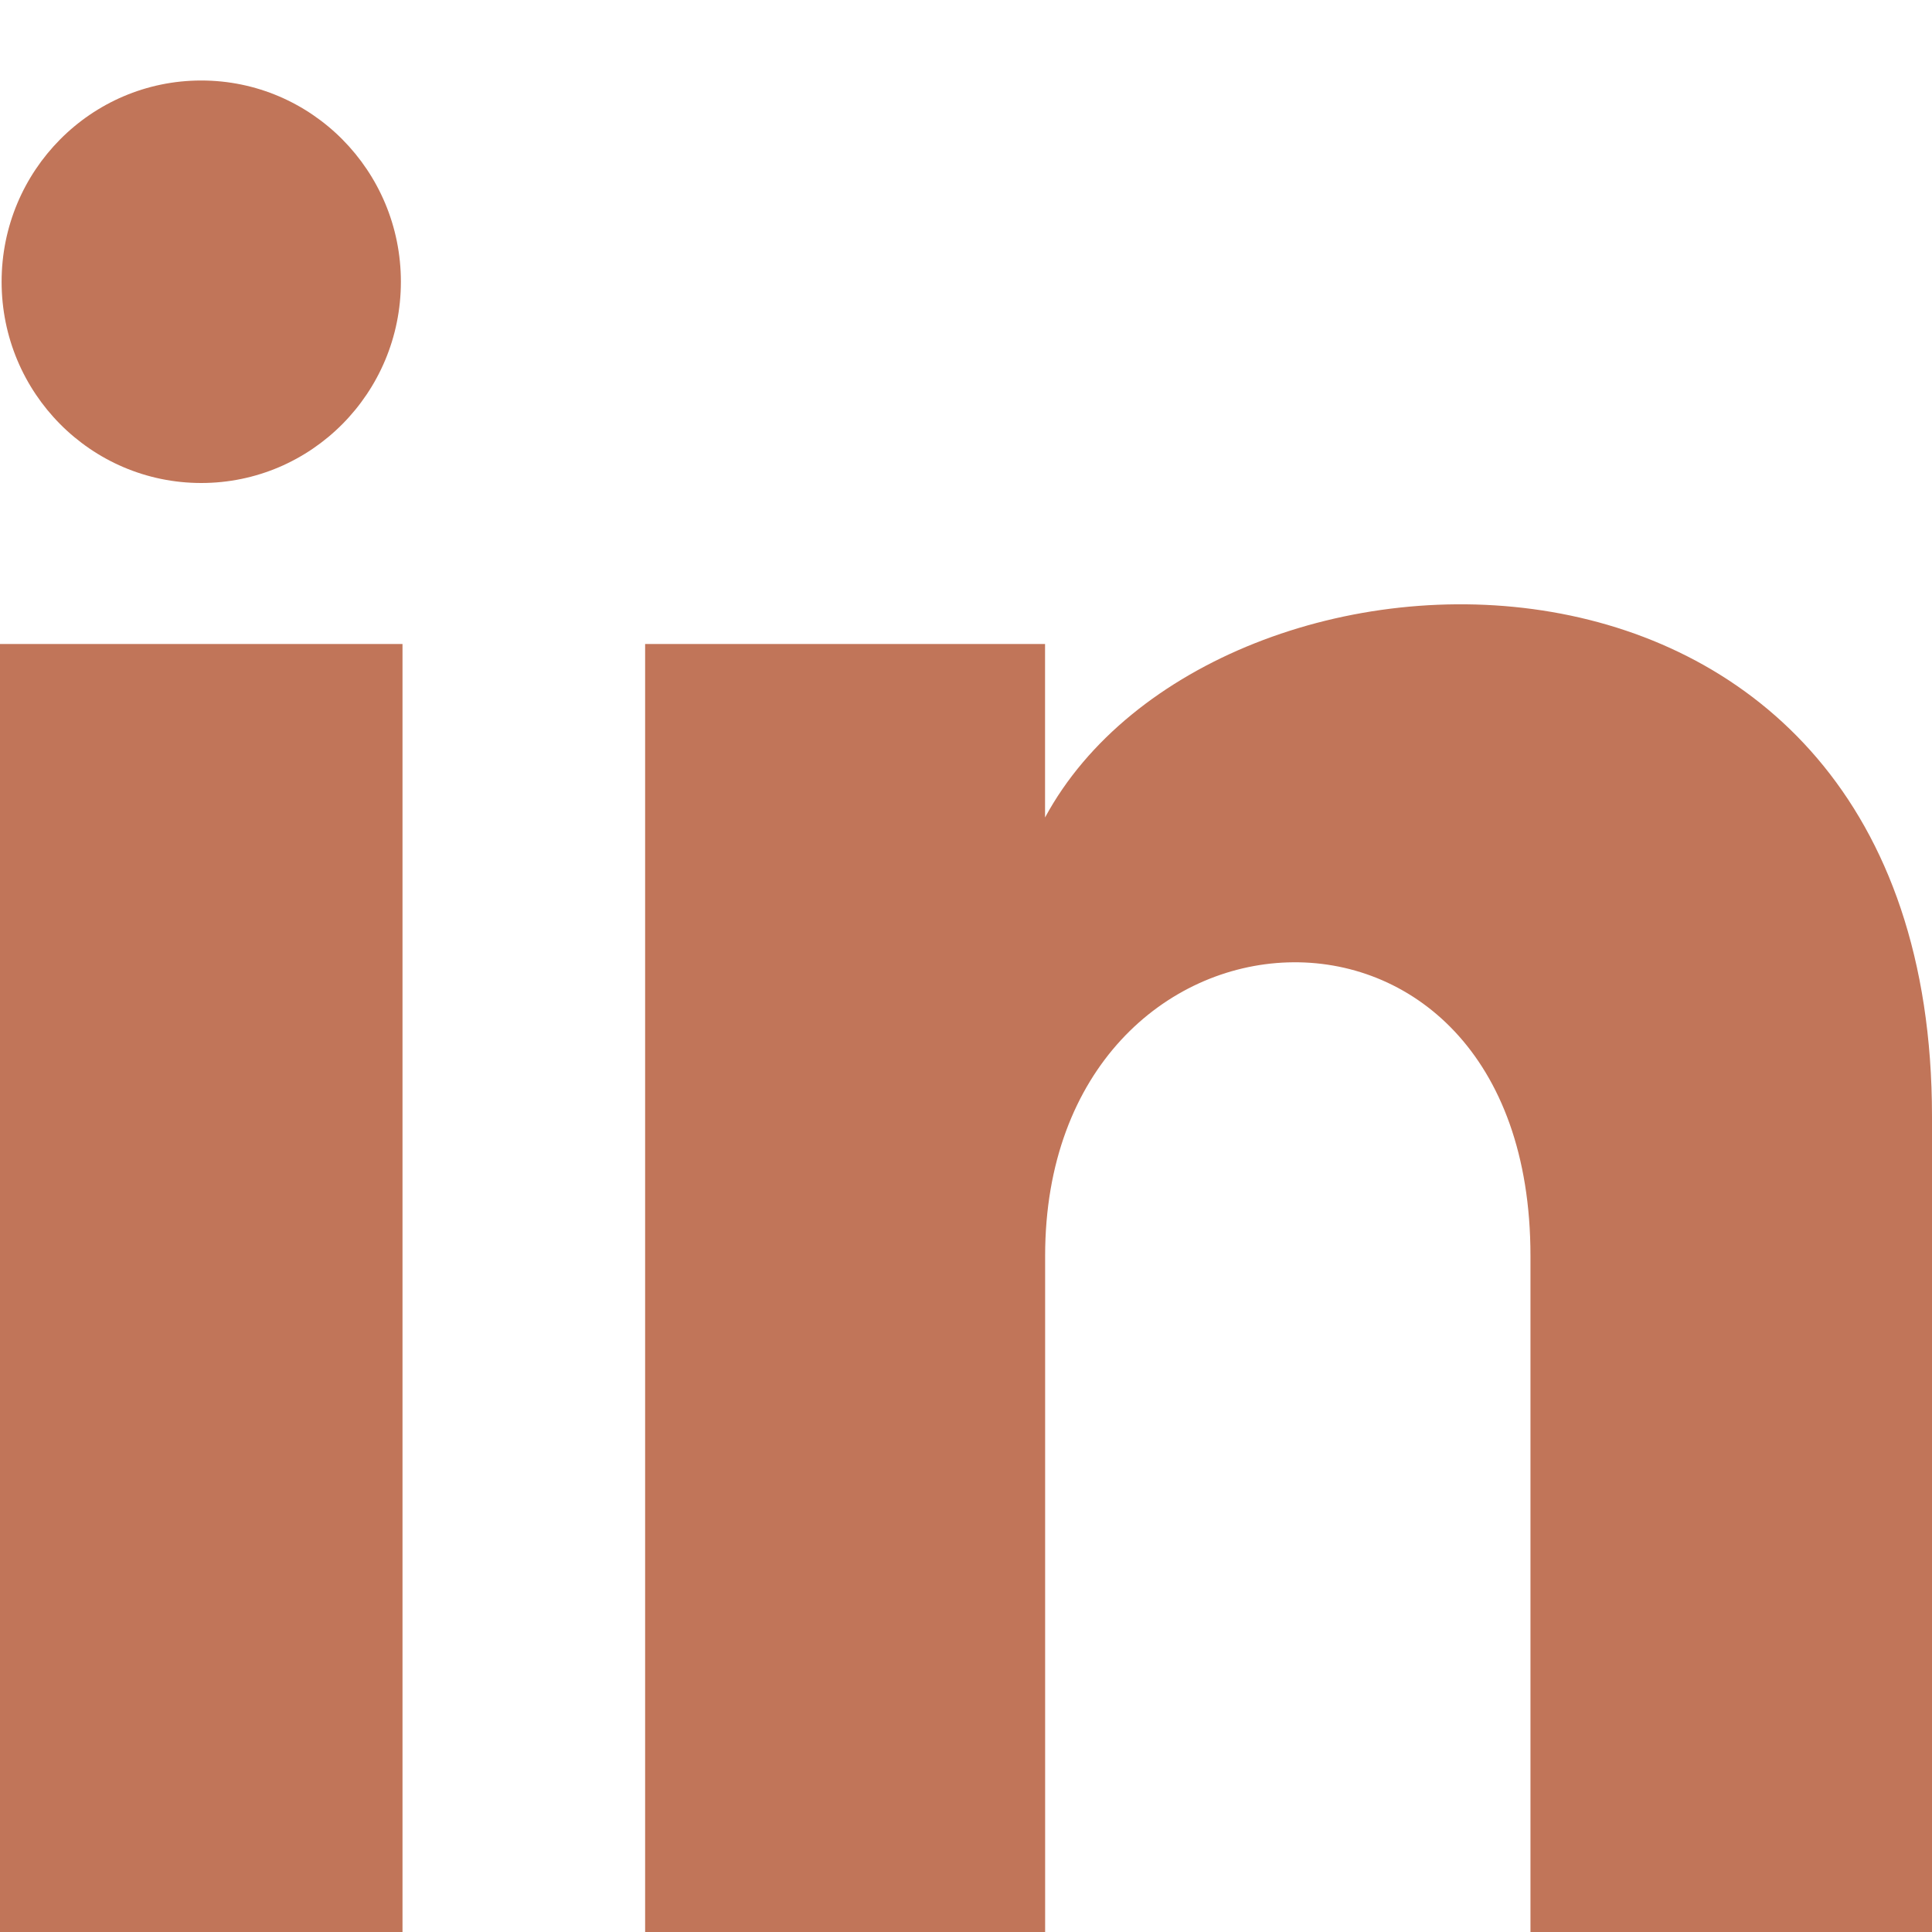
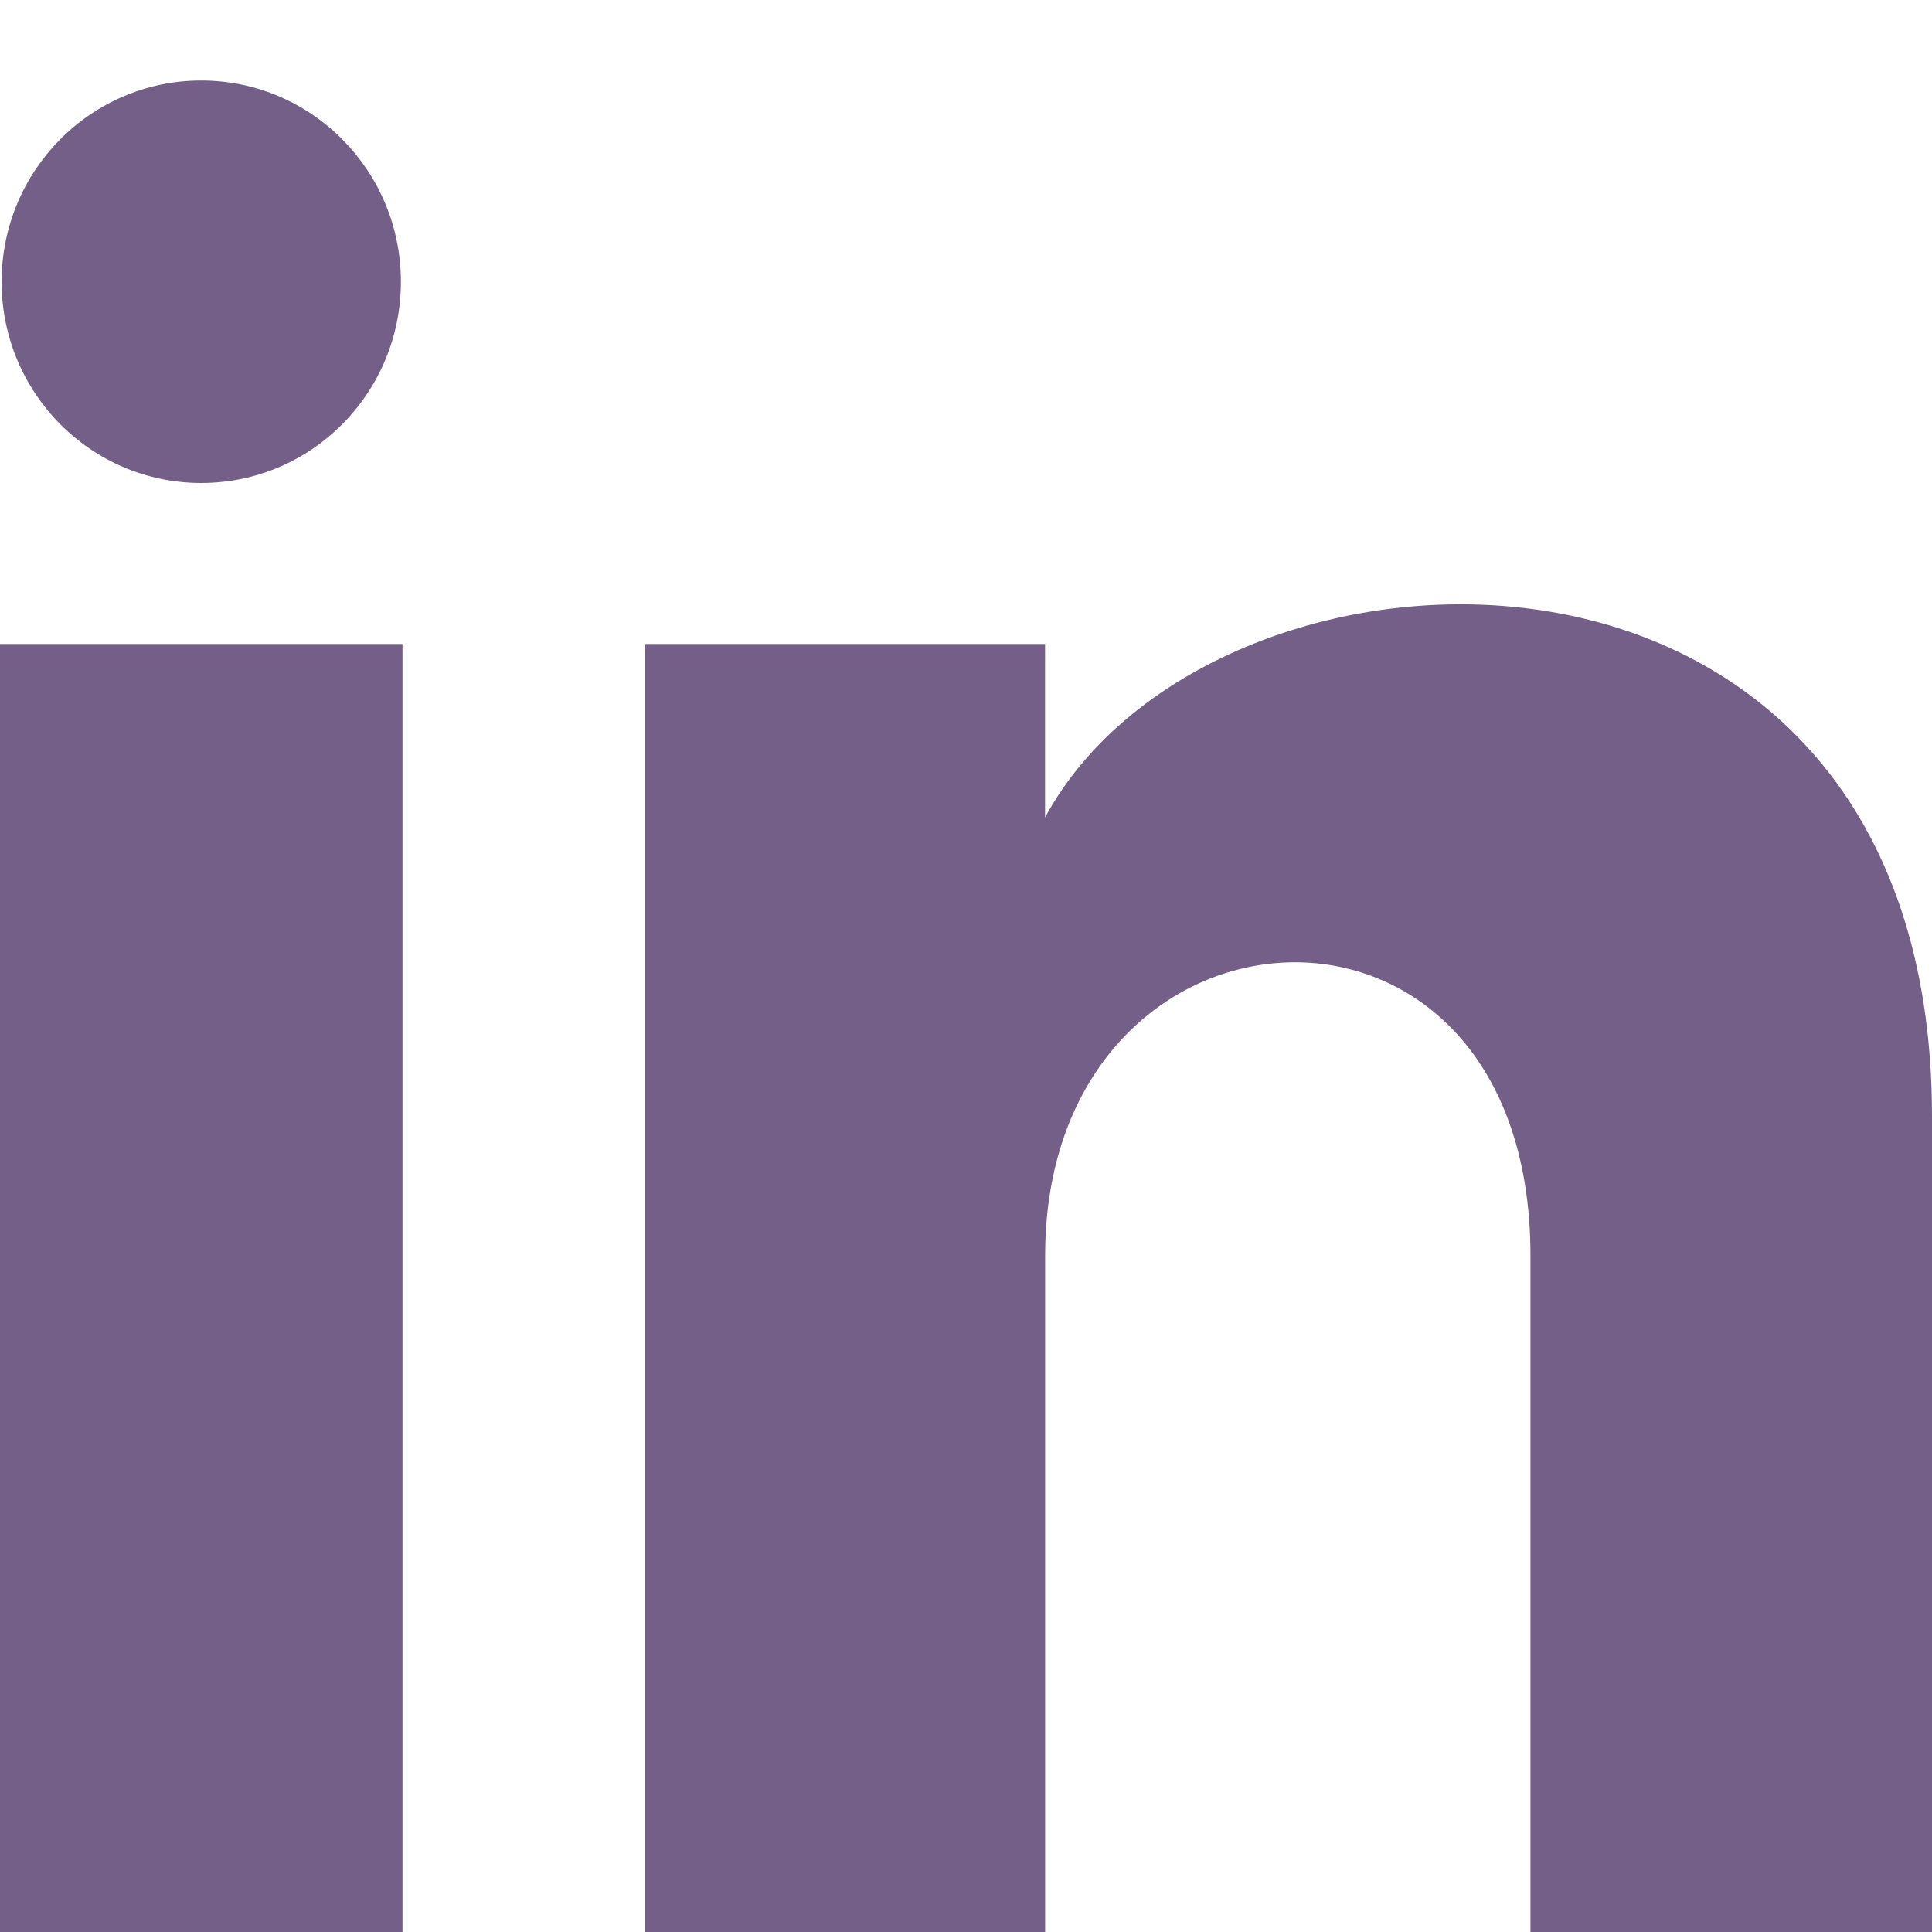
- <svg xmlns="http://www.w3.org/2000/svg" width="24" height="24" viewBox="0 0 24 24" fill="#C17559">
+ <svg xmlns="http://www.w3.org/2000/svg" width="24" height="24" viewBox="0 0 24 24" fill="#735F88">
  <path d="M4.98 3.5c0 1.381-1.11 2.5-2.48 2.5s-2.48-1.119-2.48-2.5c0-1.38 1.11-2.5 2.48-2.5s2.48 1.12 2.48 2.5zm.02 4.5h-5v16h5v-16zm7.982 0h-4.968v16h4.969v-8.399c0-4.67 6.029-5.052 6.029 0v8.399h4.988v-10.131c0-7.88-8.922-7.593-11.018-3.714v-2.155z" />
</svg>
